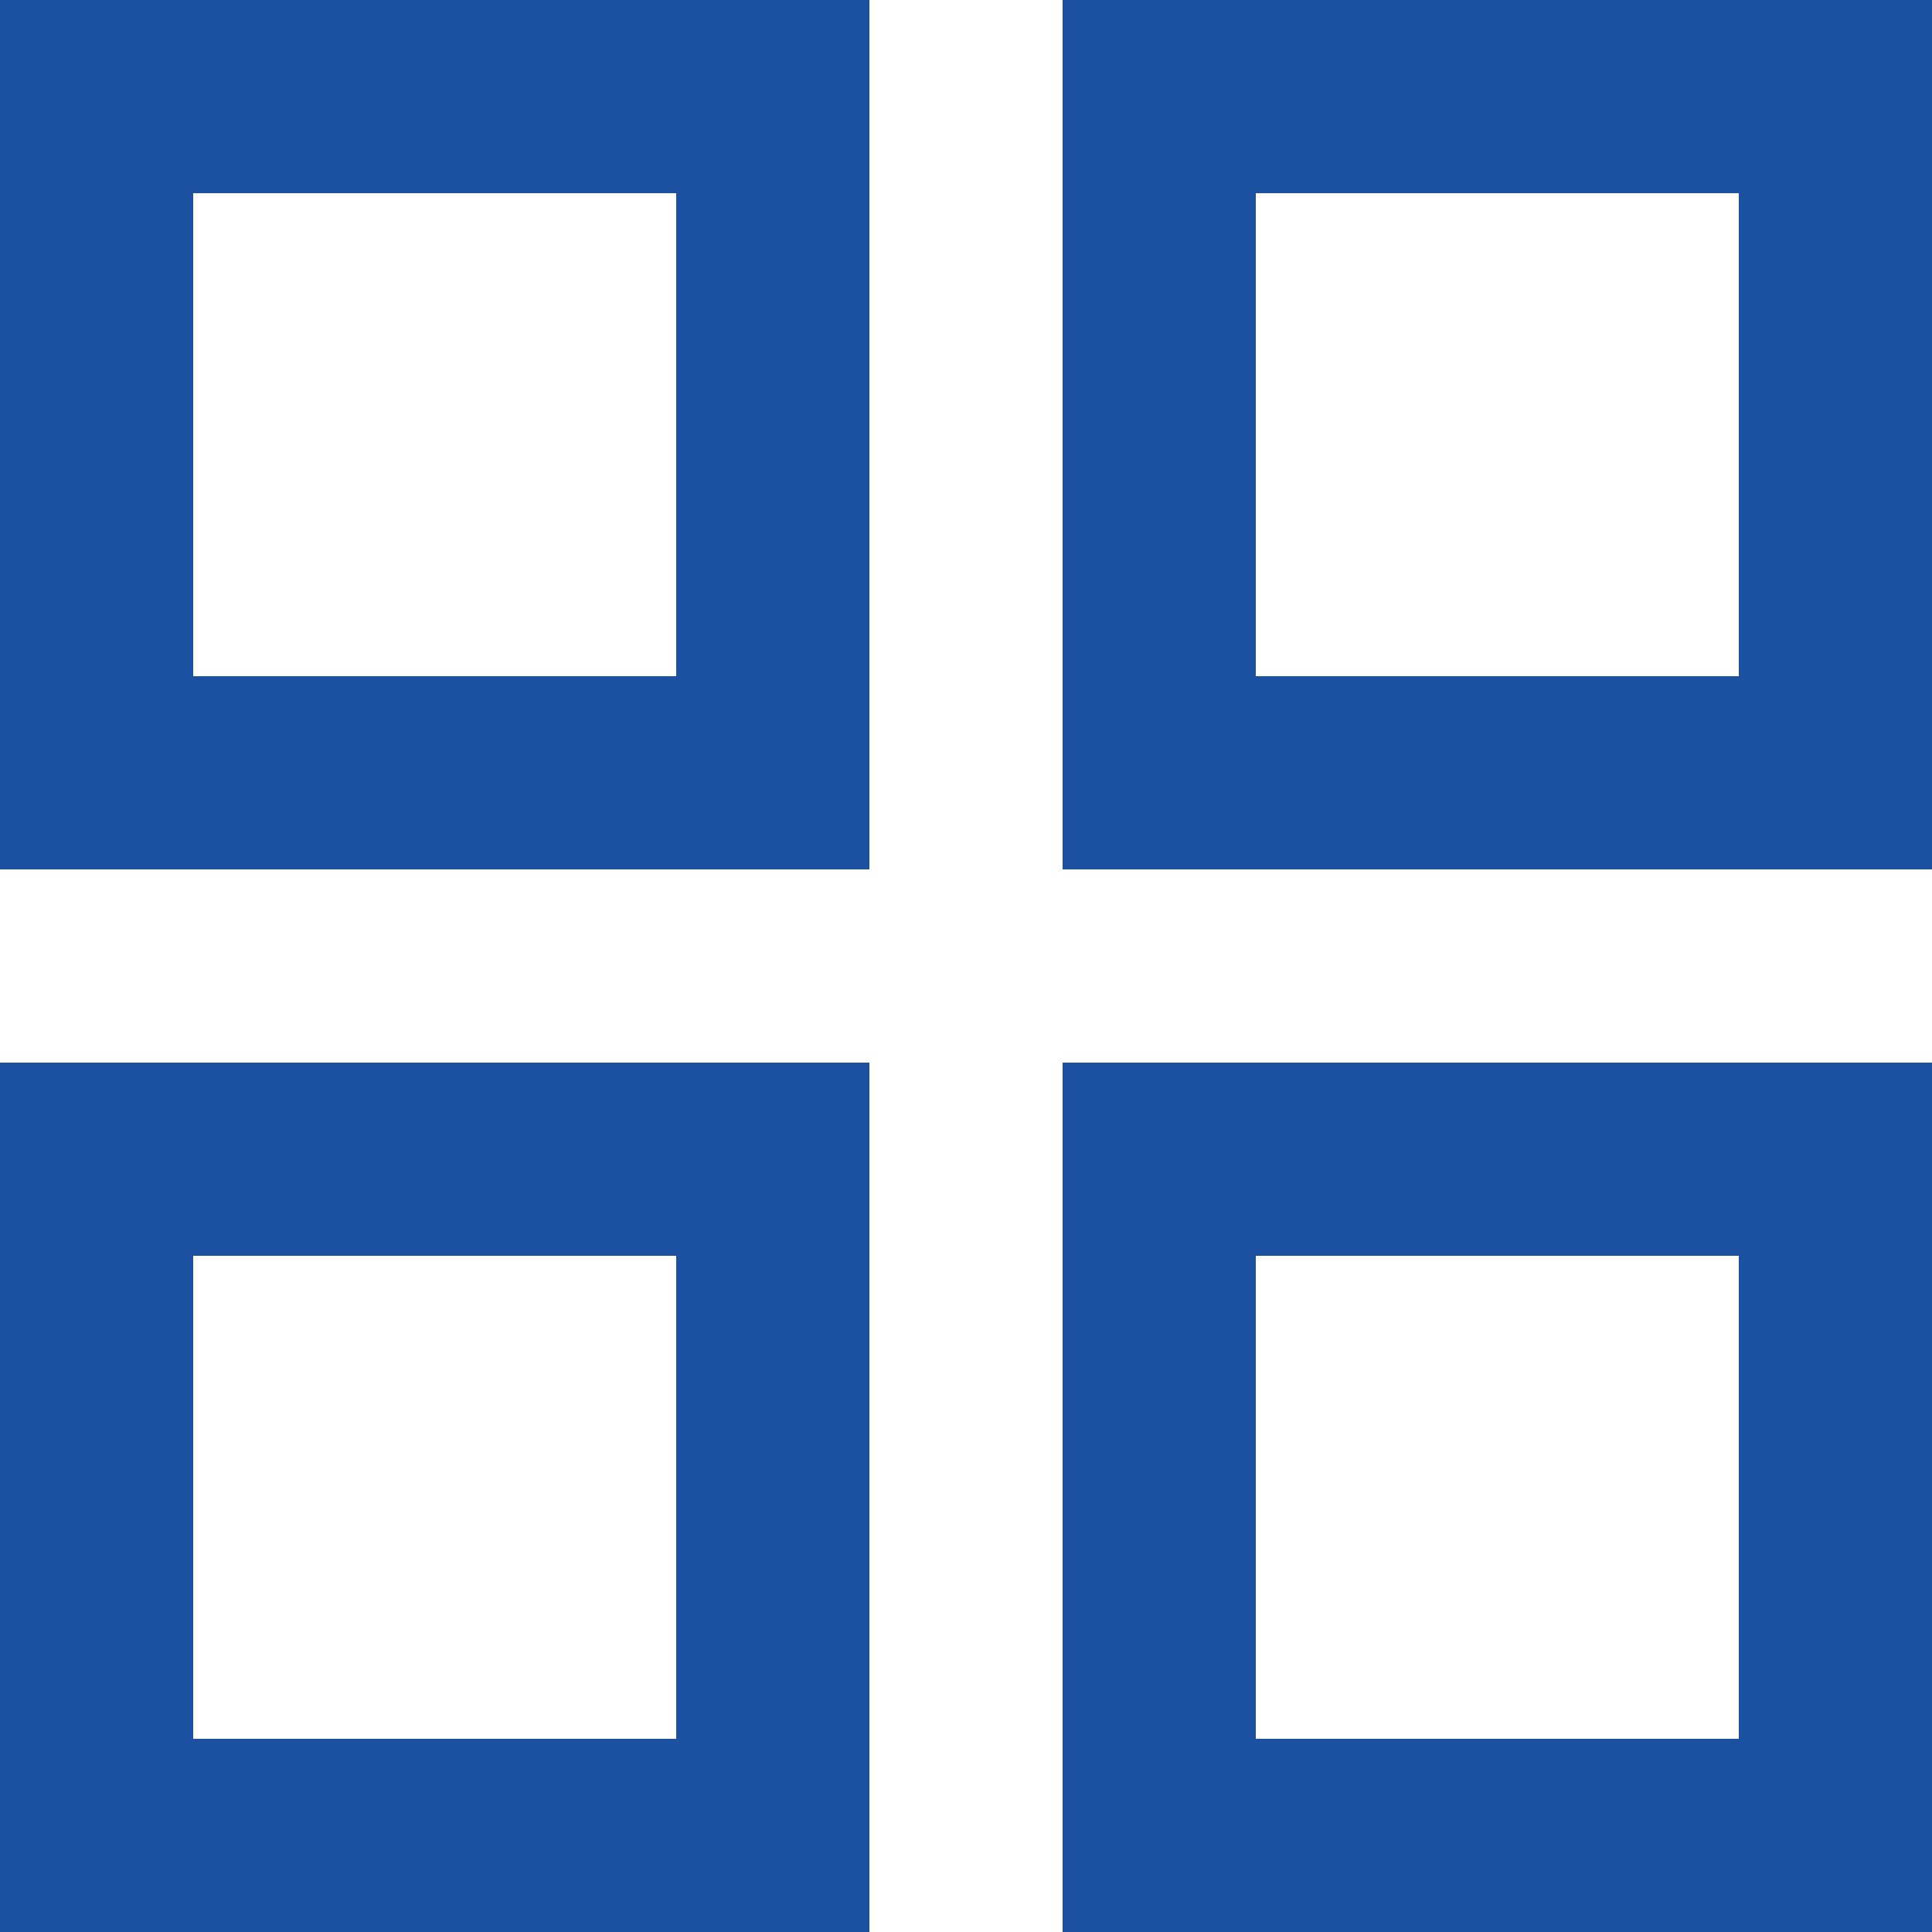
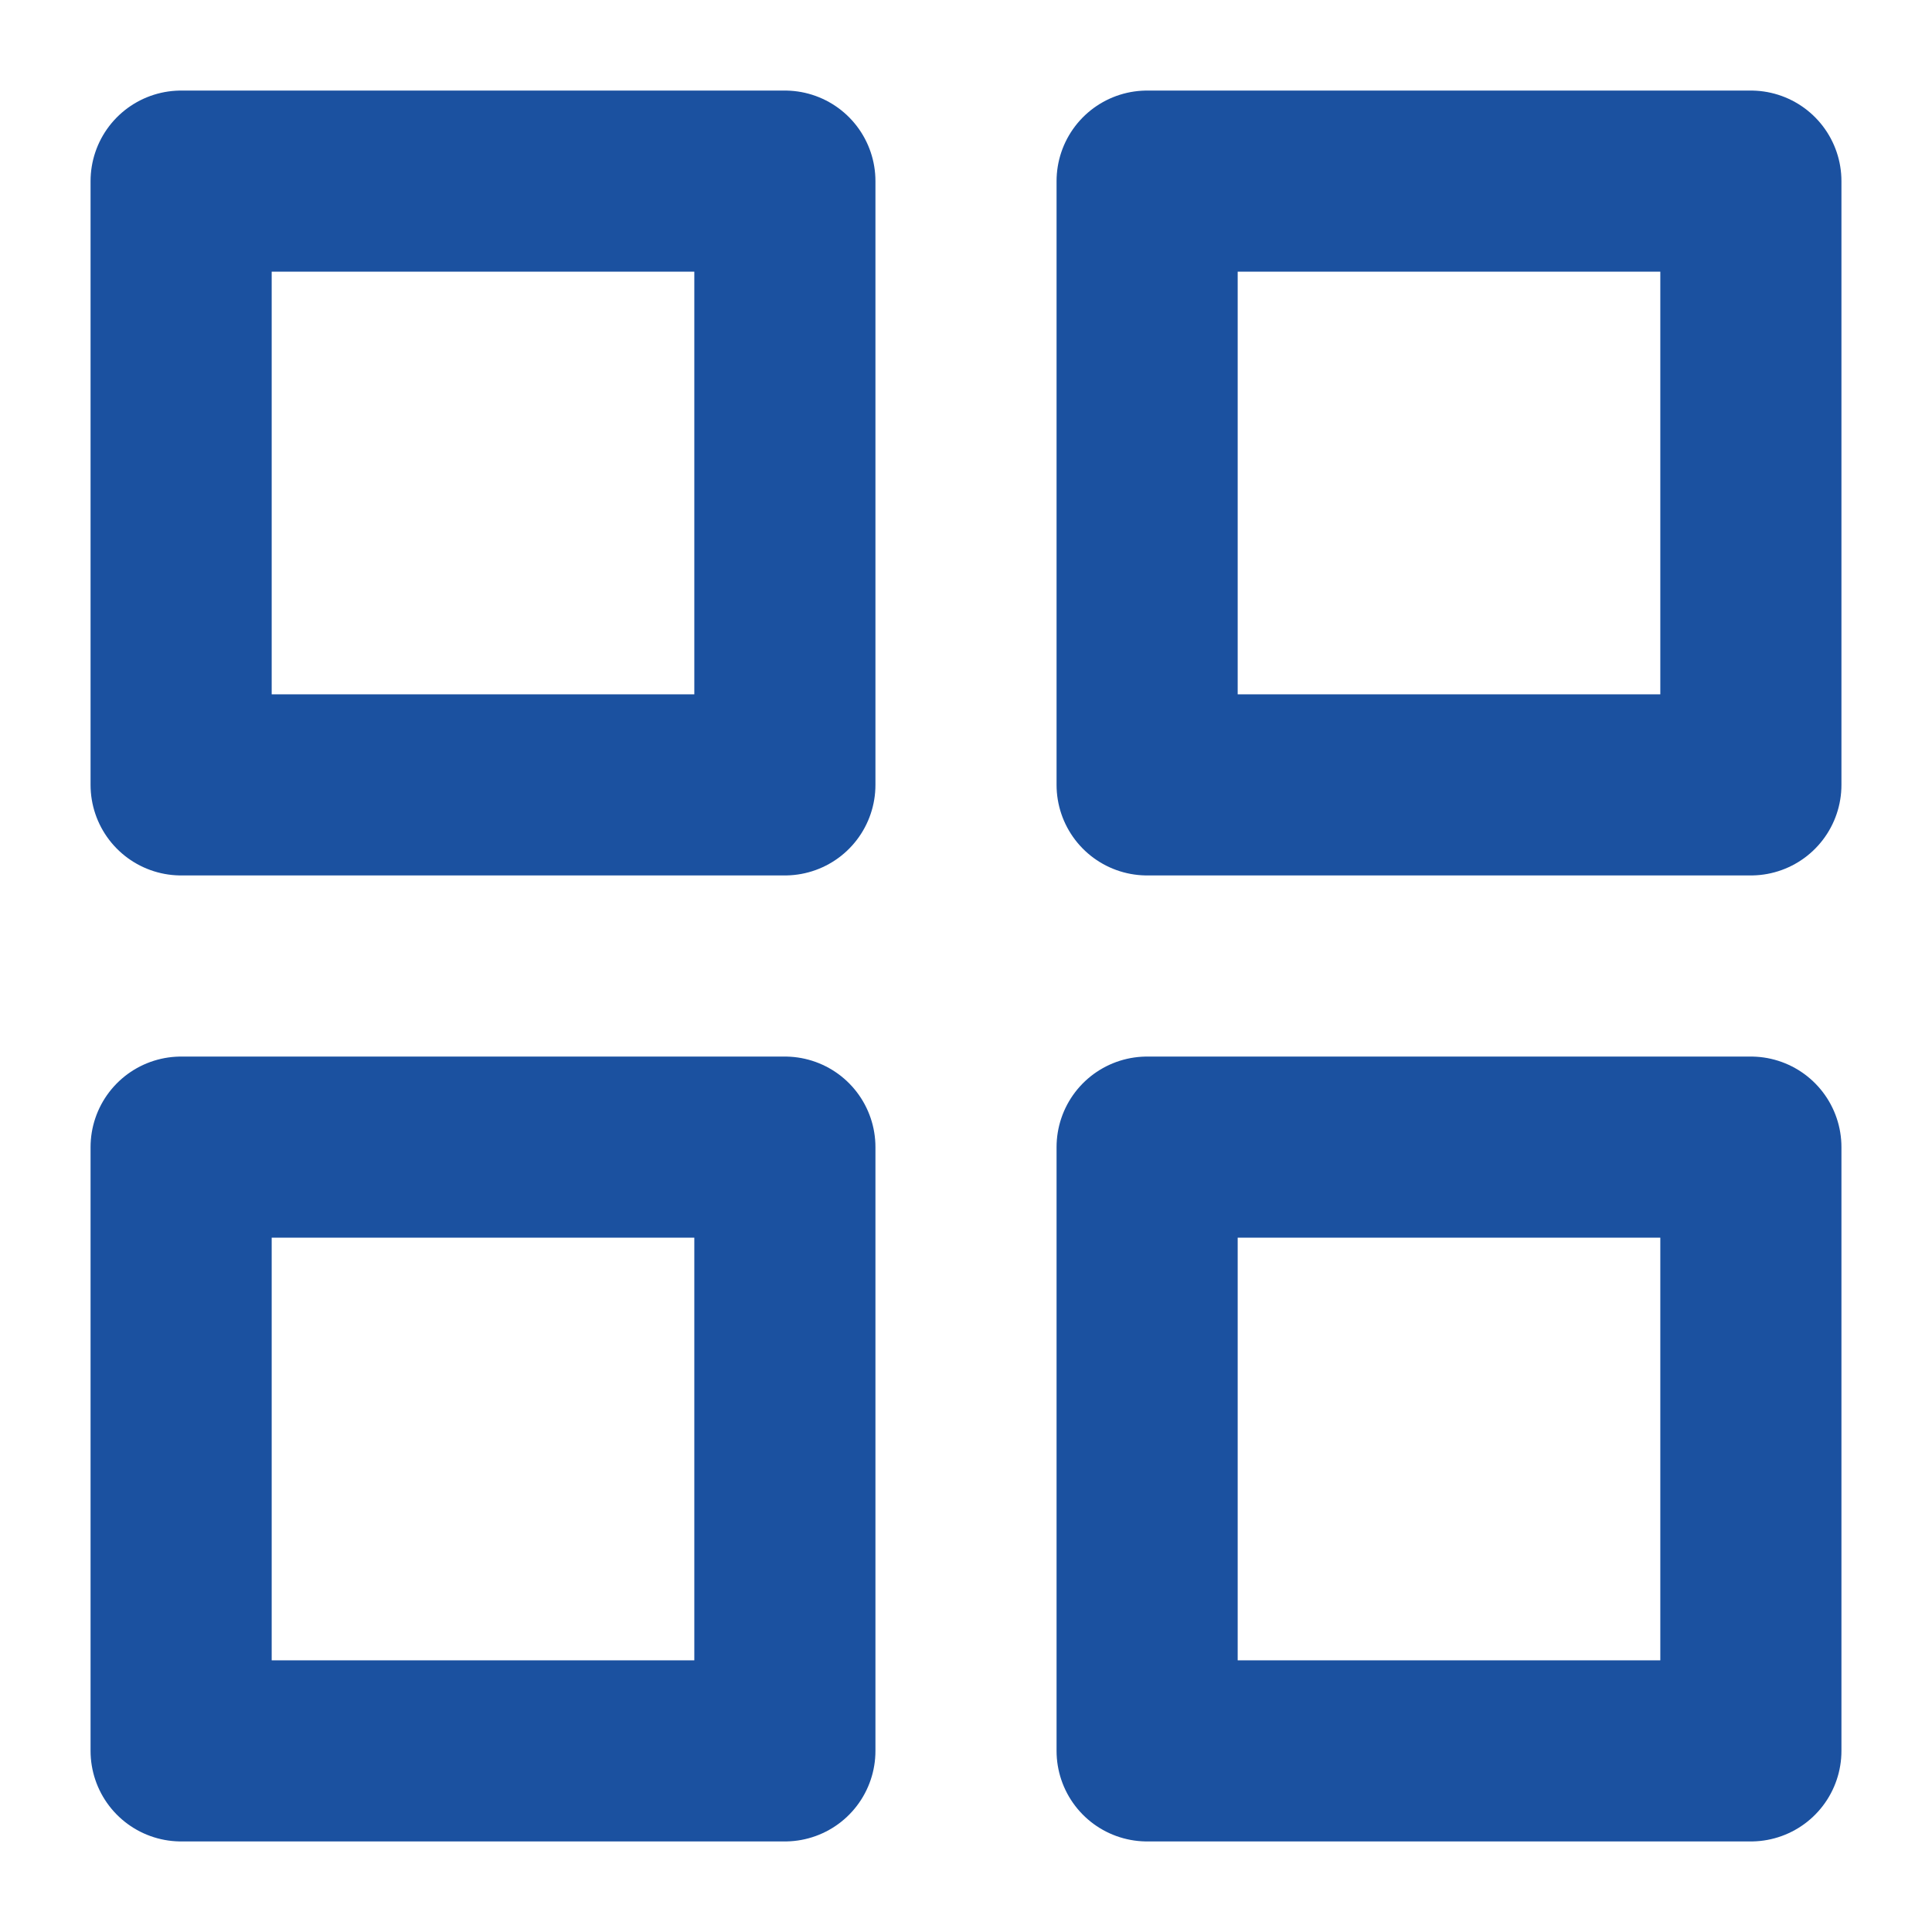
- <svg xmlns="http://www.w3.org/2000/svg" width="20" height="20">
+ <svg xmlns="http://www.w3.org/2000/svg" width="16" height="16">
  <g>
-     <rect fill="none" id="canvas_background" height="402" width="582" y="-1" x="-1" />
-   </g>
-   <g>
-     <path fill="#1b51a0" id="svg_1" d="m0,0l9,0l0,9l-9,0l0,-9zm2,2l0,5l5,0l0,-5l-5,0zm-2,9l9,0l0,9l-9,0l0,-9zm2,2l0,5l5,0l0,-5l-5,0zm9,-13l9,0l0,9l-9,0l0,-9zm2,2l0,5l5,0l0,-5l-5,0zm-2,9l9,0l0,9l-9,0l0,-9zm2,2l0,5l5,0l0,-5l-5,0z" />
+     <rect fill="none" height="5" stroke="#1b51a0" stroke-width="1.5" stroke-linecap="round" stroke-linejoin="round" width="5" x="1.5" y="1.5" id="svg_1" />
+     <rect fill="none" height="5" stroke="#1b51a0" stroke-width="1.5" stroke-linecap="round" stroke-linejoin="round" width="5" x="9.5" y="1.5" id="svg_2" />
+     <rect fill="none" height="5" stroke="#1b51a0" stroke-width="1.5" stroke-linecap="round" stroke-linejoin="round" width="5" x="9.5" y="9.5" id="svg_3" />
+     <rect fill="none" height="5" stroke="#1b51a0" stroke-width="1.5" stroke-linecap="round" stroke-linejoin="round" width="5" x="1.5" y="9.5" id="svg_4" />
  </g>
</svg>
